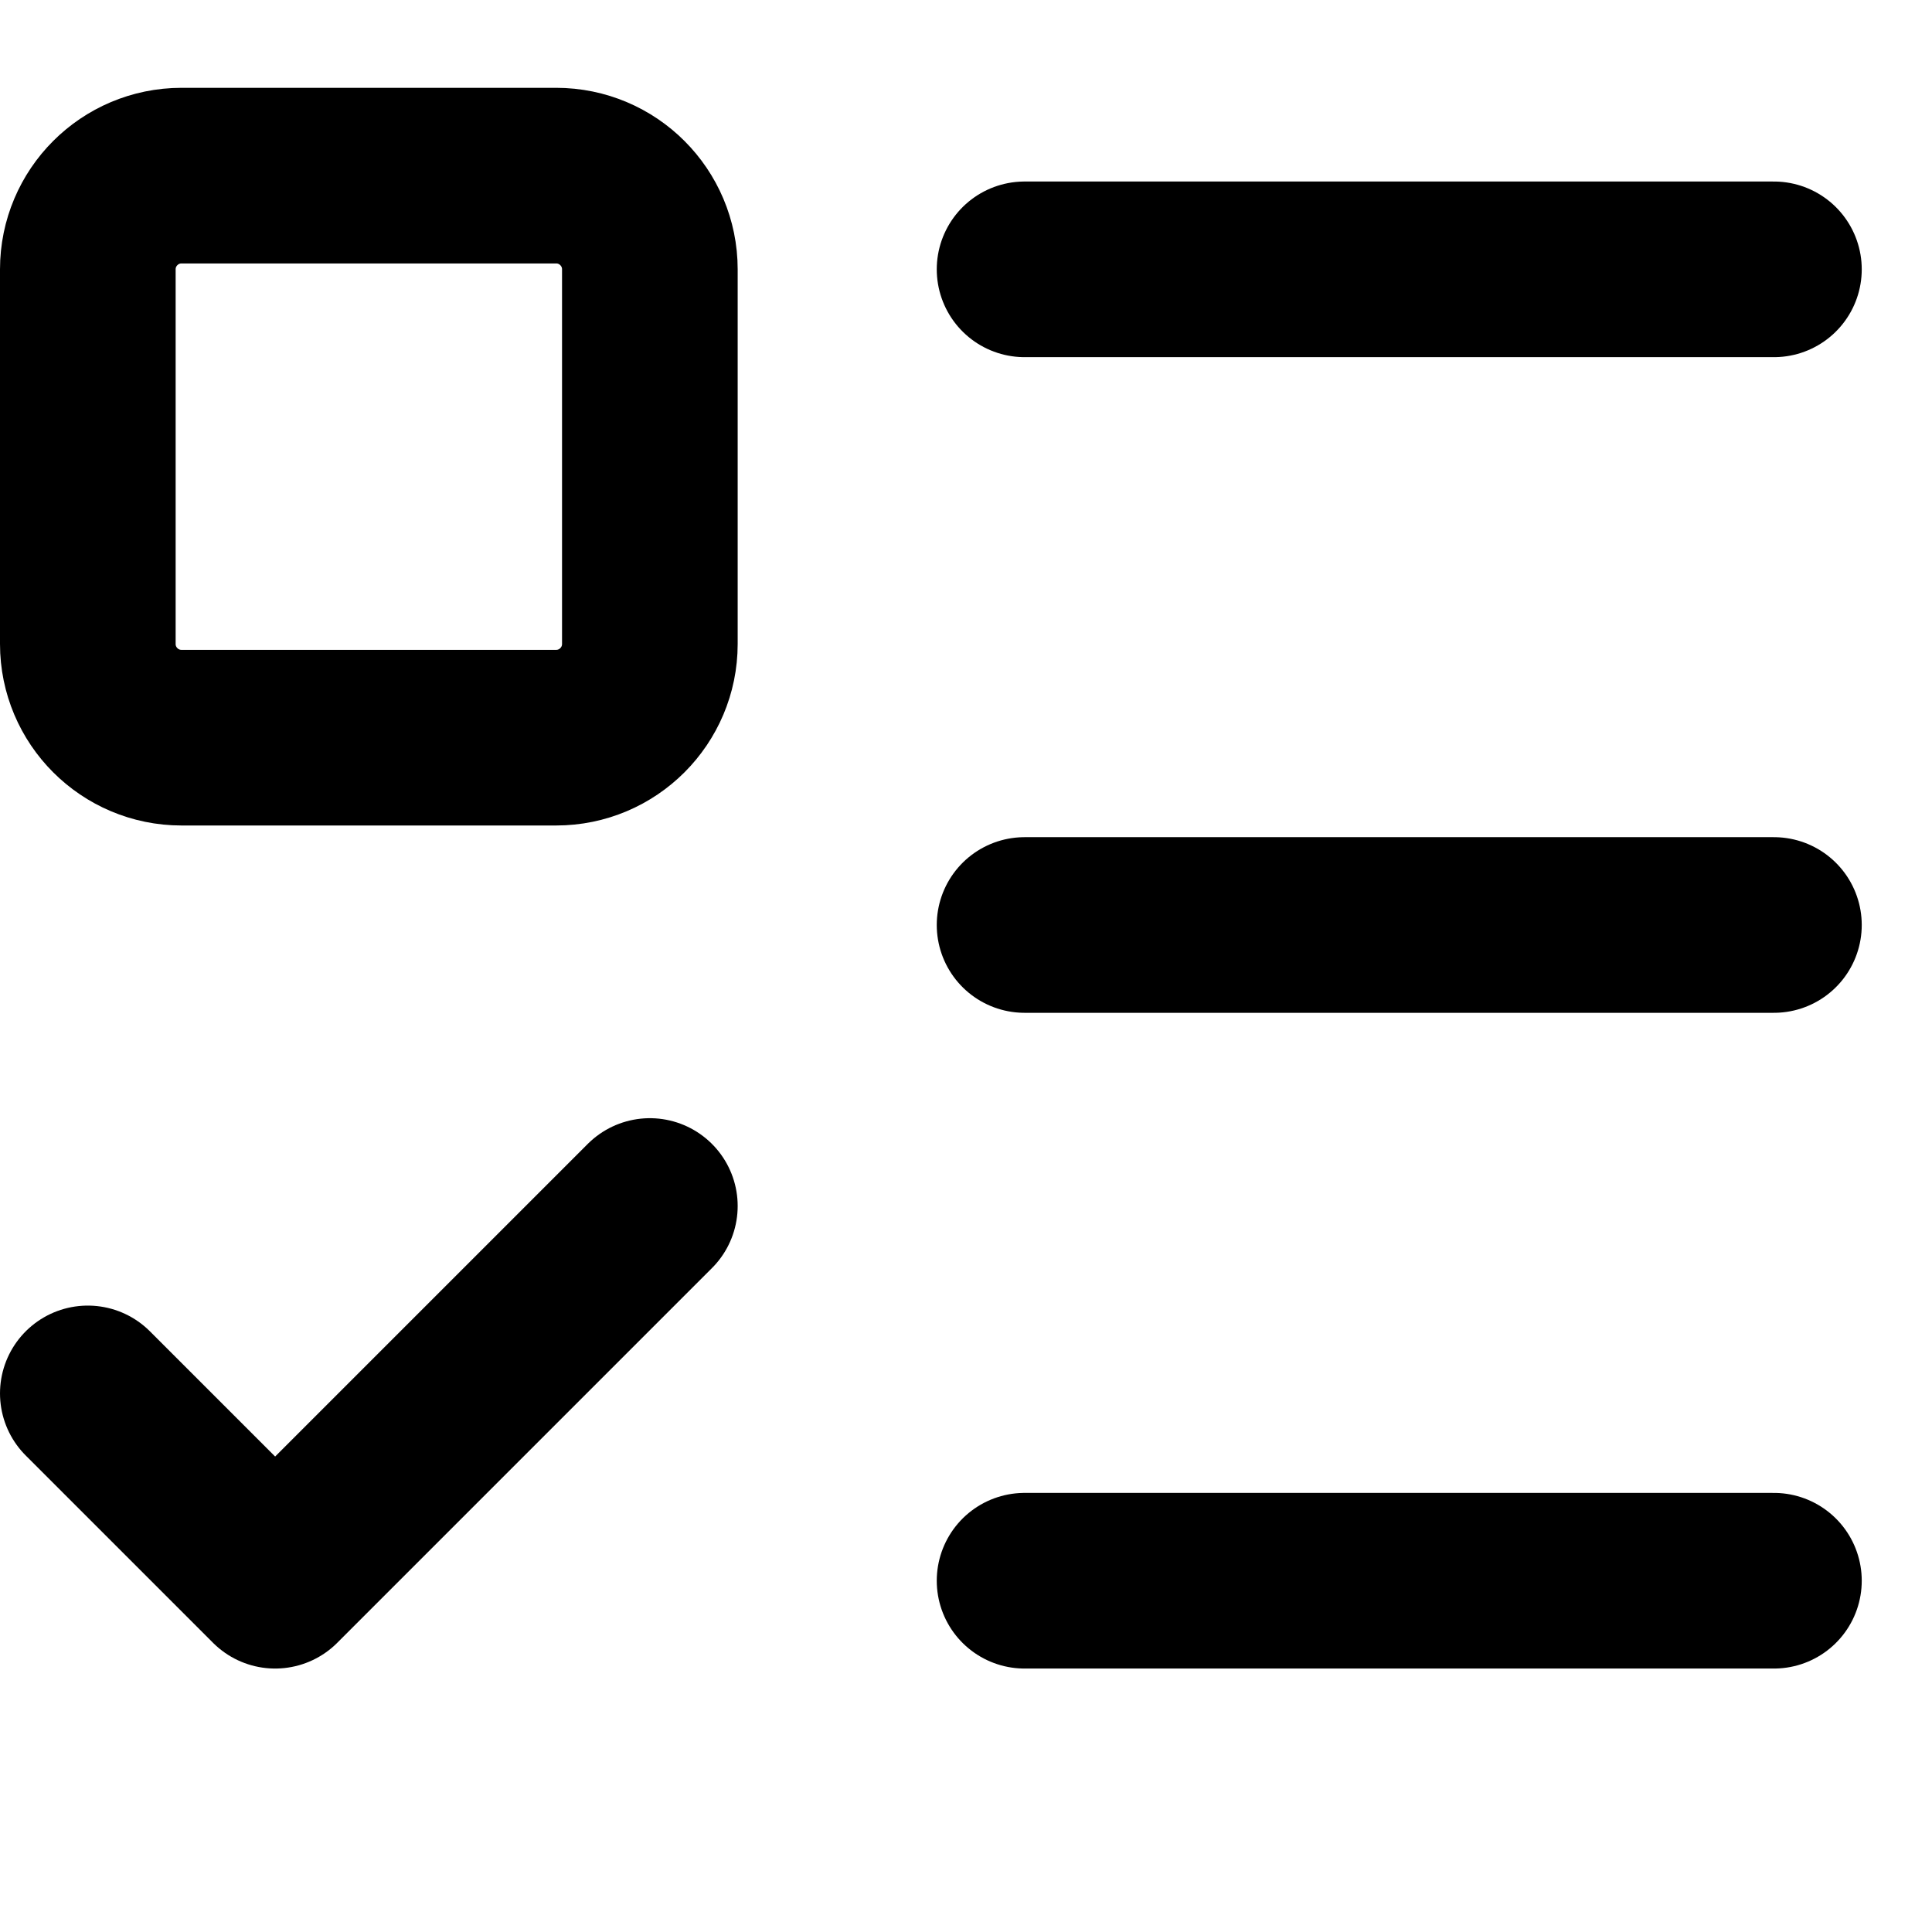
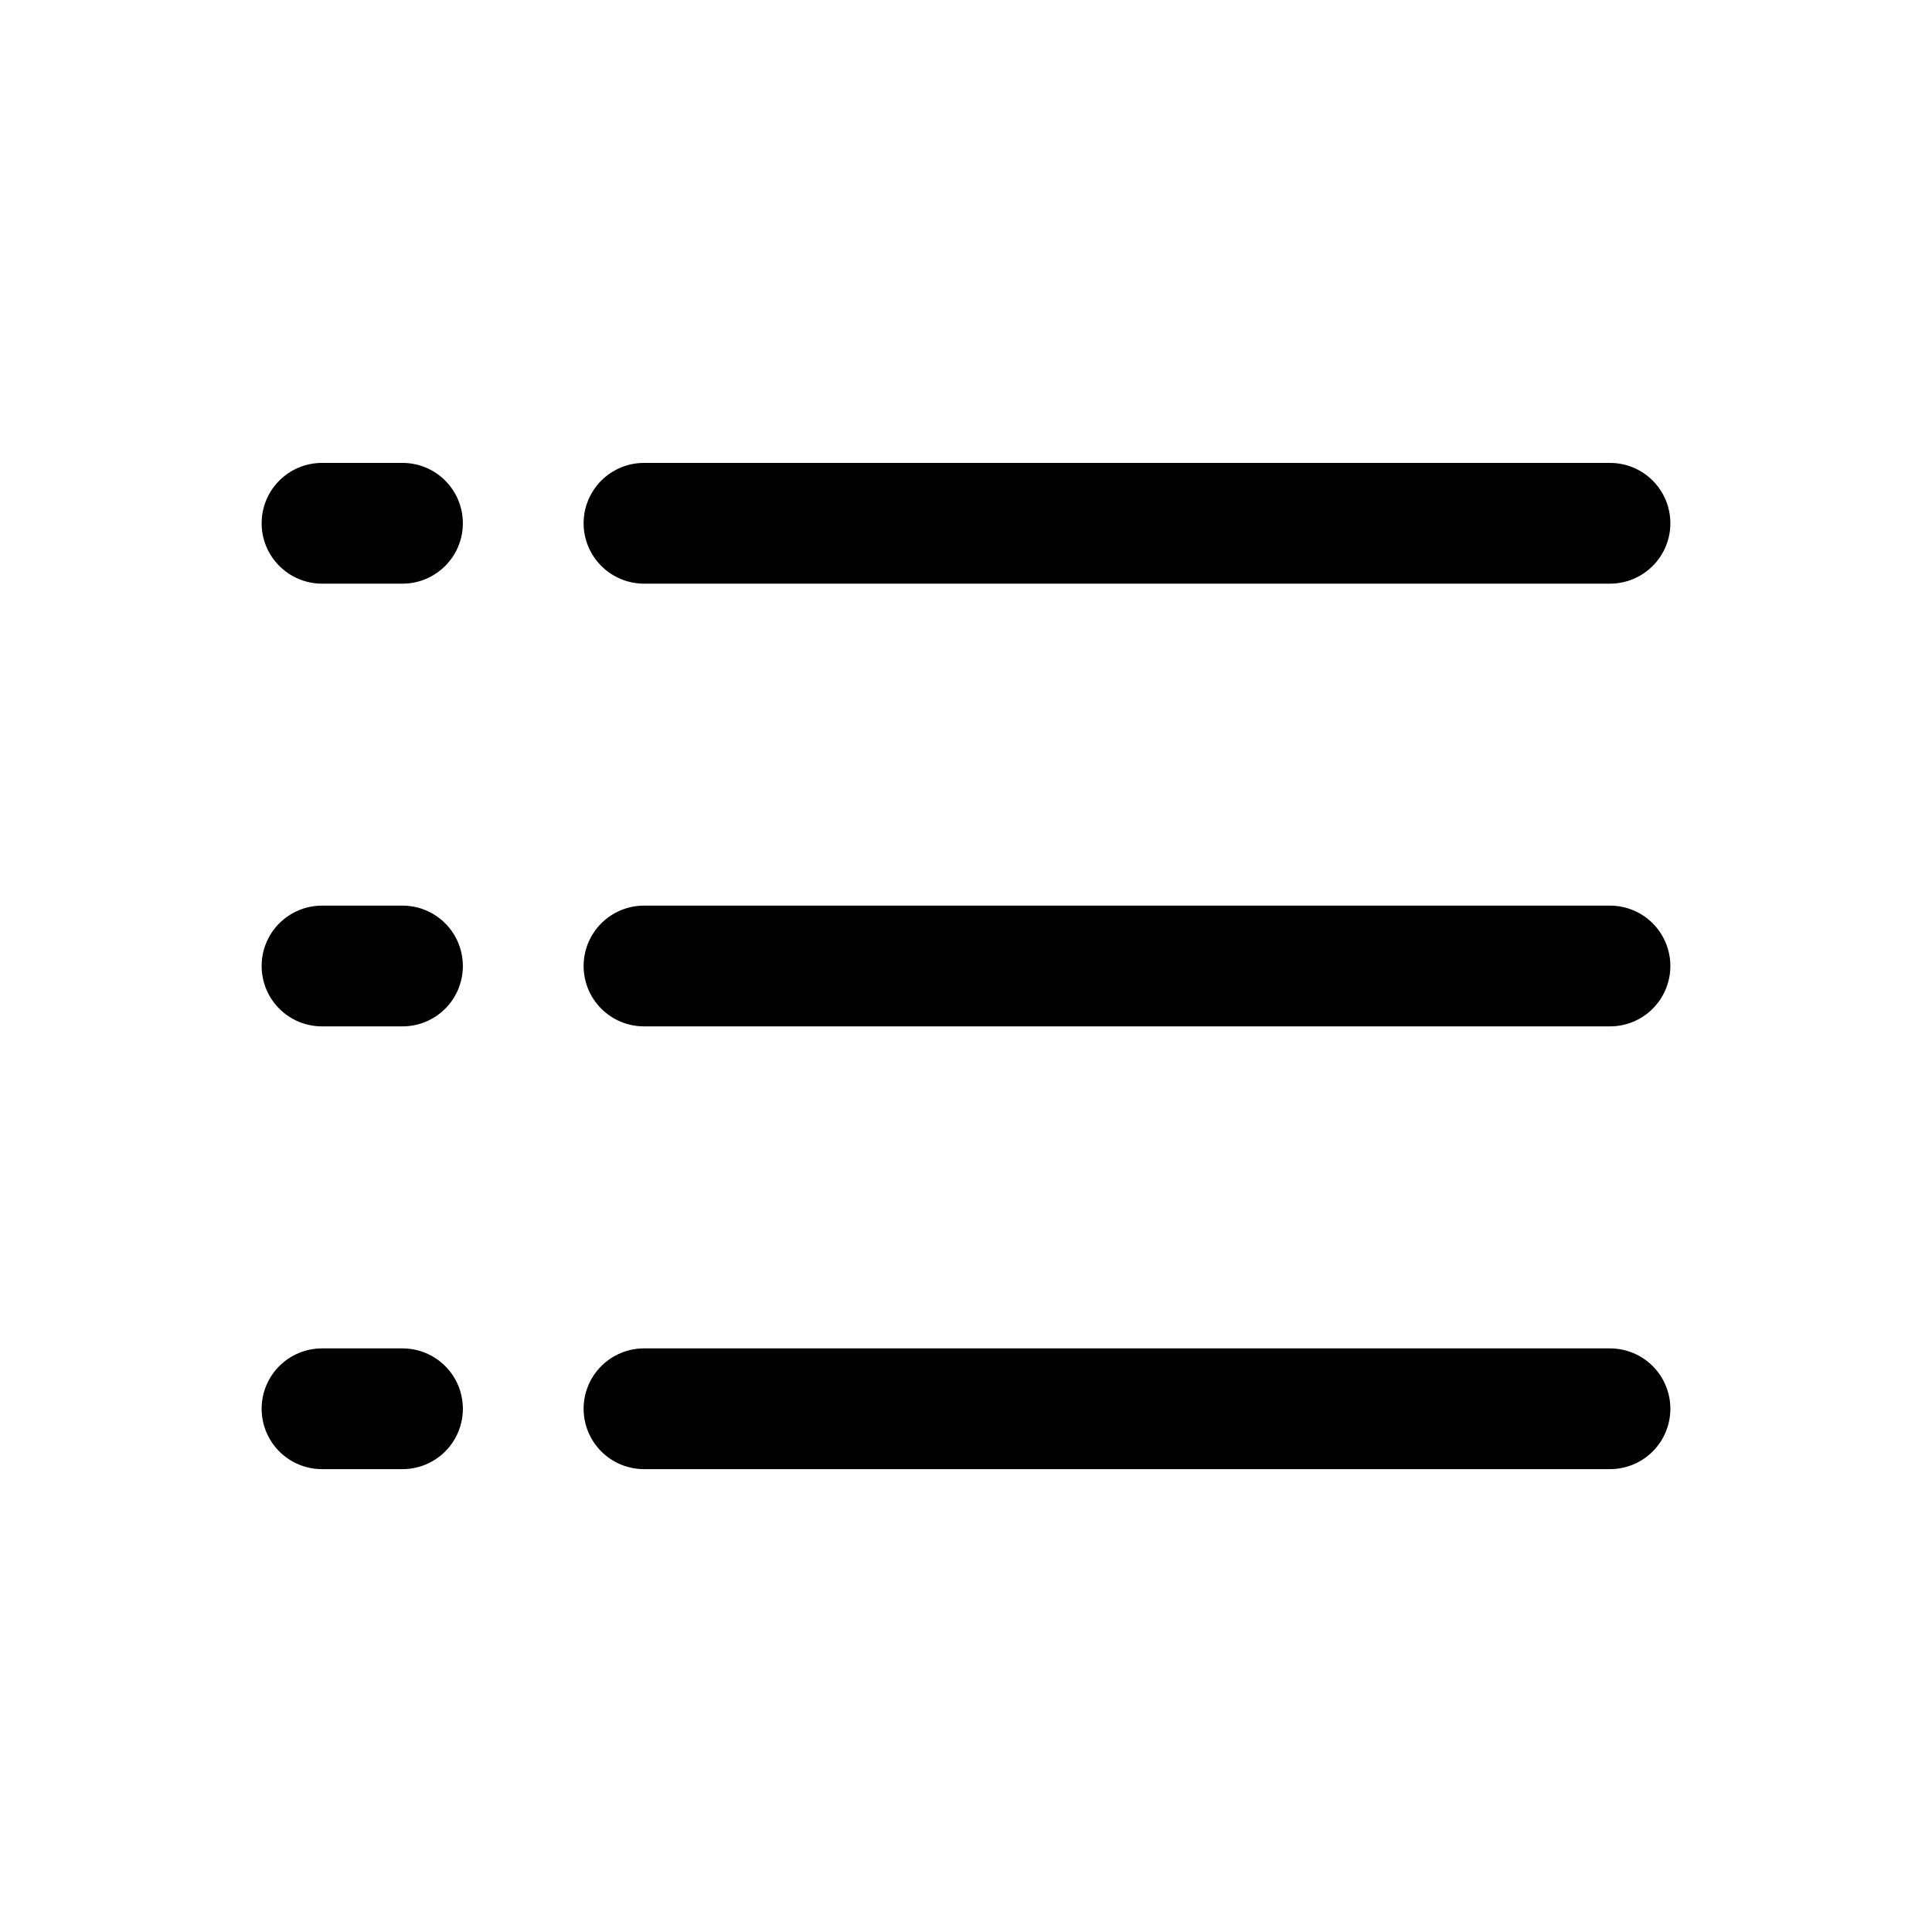
- <svg xmlns="http://www.w3.org/2000/svg" width="22" height="22" viewBox="0 0 22 22" fill="none">
-   <path d="M11.667 3.067H20.2M11.667 10.533H20.2M11.667 18H20.2M1 15.867L3.133 18L7.4 13.733" stroke="black" stroke-width="2" stroke-linecap="round" stroke-linejoin="round" />
-   <path d="M6.333 2H2.067C1.478 2 1 2.478 1 3.067V7.333C1 7.922 1.478 8.4 2.067 8.4H6.333C6.922 8.4 7.4 7.922 7.4 7.333V3.067C7.4 2.478 6.922 2 6.333 2Z" stroke="black" stroke-width="2" stroke-linecap="round" stroke-linejoin="round" />
+ <svg xmlns="http://www.w3.org/2000/svg" width="40" height="40" viewBox="0 0 40 40" fill="none">
+   <path d="M5.417 10.834C5.417 10.502 5.548 10.184 5.783 9.95C6.017 9.715 6.335 9.584 6.667 9.584H8.333C8.665 9.584 8.983 9.715 9.217 9.95C9.452 10.184 9.583 10.502 9.583 10.834C9.583 11.165 9.452 11.483 9.217 11.717C8.983 11.952 8.665 12.084 8.333 12.084H6.667C6.335 12.084 6.017 11.952 5.783 11.717C5.548 11.483 5.417 11.165 5.417 10.834ZM12.083 10.834C12.083 10.502 12.215 10.184 12.449 9.95C12.684 9.715 13.002 9.584 13.333 9.584H33.333C33.665 9.584 33.983 9.715 34.217 9.95C34.452 10.184 34.583 10.502 34.583 10.834C34.583 11.165 34.452 11.483 34.217 11.717C33.983 11.952 33.665 12.084 33.333 12.084H13.333C13.002 12.084 12.684 11.952 12.449 11.717C12.215 11.483 12.083 11.165 12.083 10.834ZM5.417 20C5.417 19.669 5.548 19.351 5.783 19.116C6.017 18.882 6.335 18.75 6.667 18.75H8.333C8.665 18.75 8.983 18.882 9.217 19.116C9.452 19.351 9.583 19.669 9.583 20C9.583 20.332 9.452 20.65 9.217 20.884C8.983 21.119 8.665 21.25 8.333 21.25H6.667C6.335 21.25 6.017 21.119 5.783 20.884C5.548 20.65 5.417 20.332 5.417 20ZM12.083 20C12.083 19.669 12.215 19.351 12.449 19.116C12.684 18.882 13.002 18.75 13.333 18.75H33.333C33.665 18.75 33.983 18.882 34.217 19.116C34.452 19.351 34.583 19.669 34.583 20C34.583 20.332 34.452 20.65 34.217 20.884C33.983 21.119 33.665 21.25 33.333 21.25H13.333C13.002 21.25 12.684 21.119 12.449 20.884C12.215 20.65 12.083 20.332 12.083 20ZM5.417 29.167C5.417 28.835 5.548 28.517 5.783 28.283C6.017 28.049 6.335 27.917 6.667 27.917H8.333C8.665 27.917 8.983 28.049 9.217 28.283C9.452 28.517 9.583 28.835 9.583 29.167C9.583 29.498 9.452 29.816 9.217 30.051C8.983 30.285 8.665 30.417 8.333 30.417H6.667C6.335 30.417 6.017 30.285 5.783 30.051C5.548 29.816 5.417 29.498 5.417 29.167ZM12.083 29.167C12.083 28.835 12.215 28.517 12.449 28.283C12.684 28.049 13.002 27.917 13.333 27.917H33.333C33.665 27.917 33.983 28.049 34.217 28.283C34.452 28.517 34.583 28.835 34.583 29.167C34.583 29.498 34.452 29.816 34.217 30.051C33.983 30.285 33.665 30.417 33.333 30.417H13.333C13.002 30.417 12.684 30.285 12.449 30.051C12.215 29.816 12.083 29.498 12.083 29.167Z" fill="black" />
</svg>
